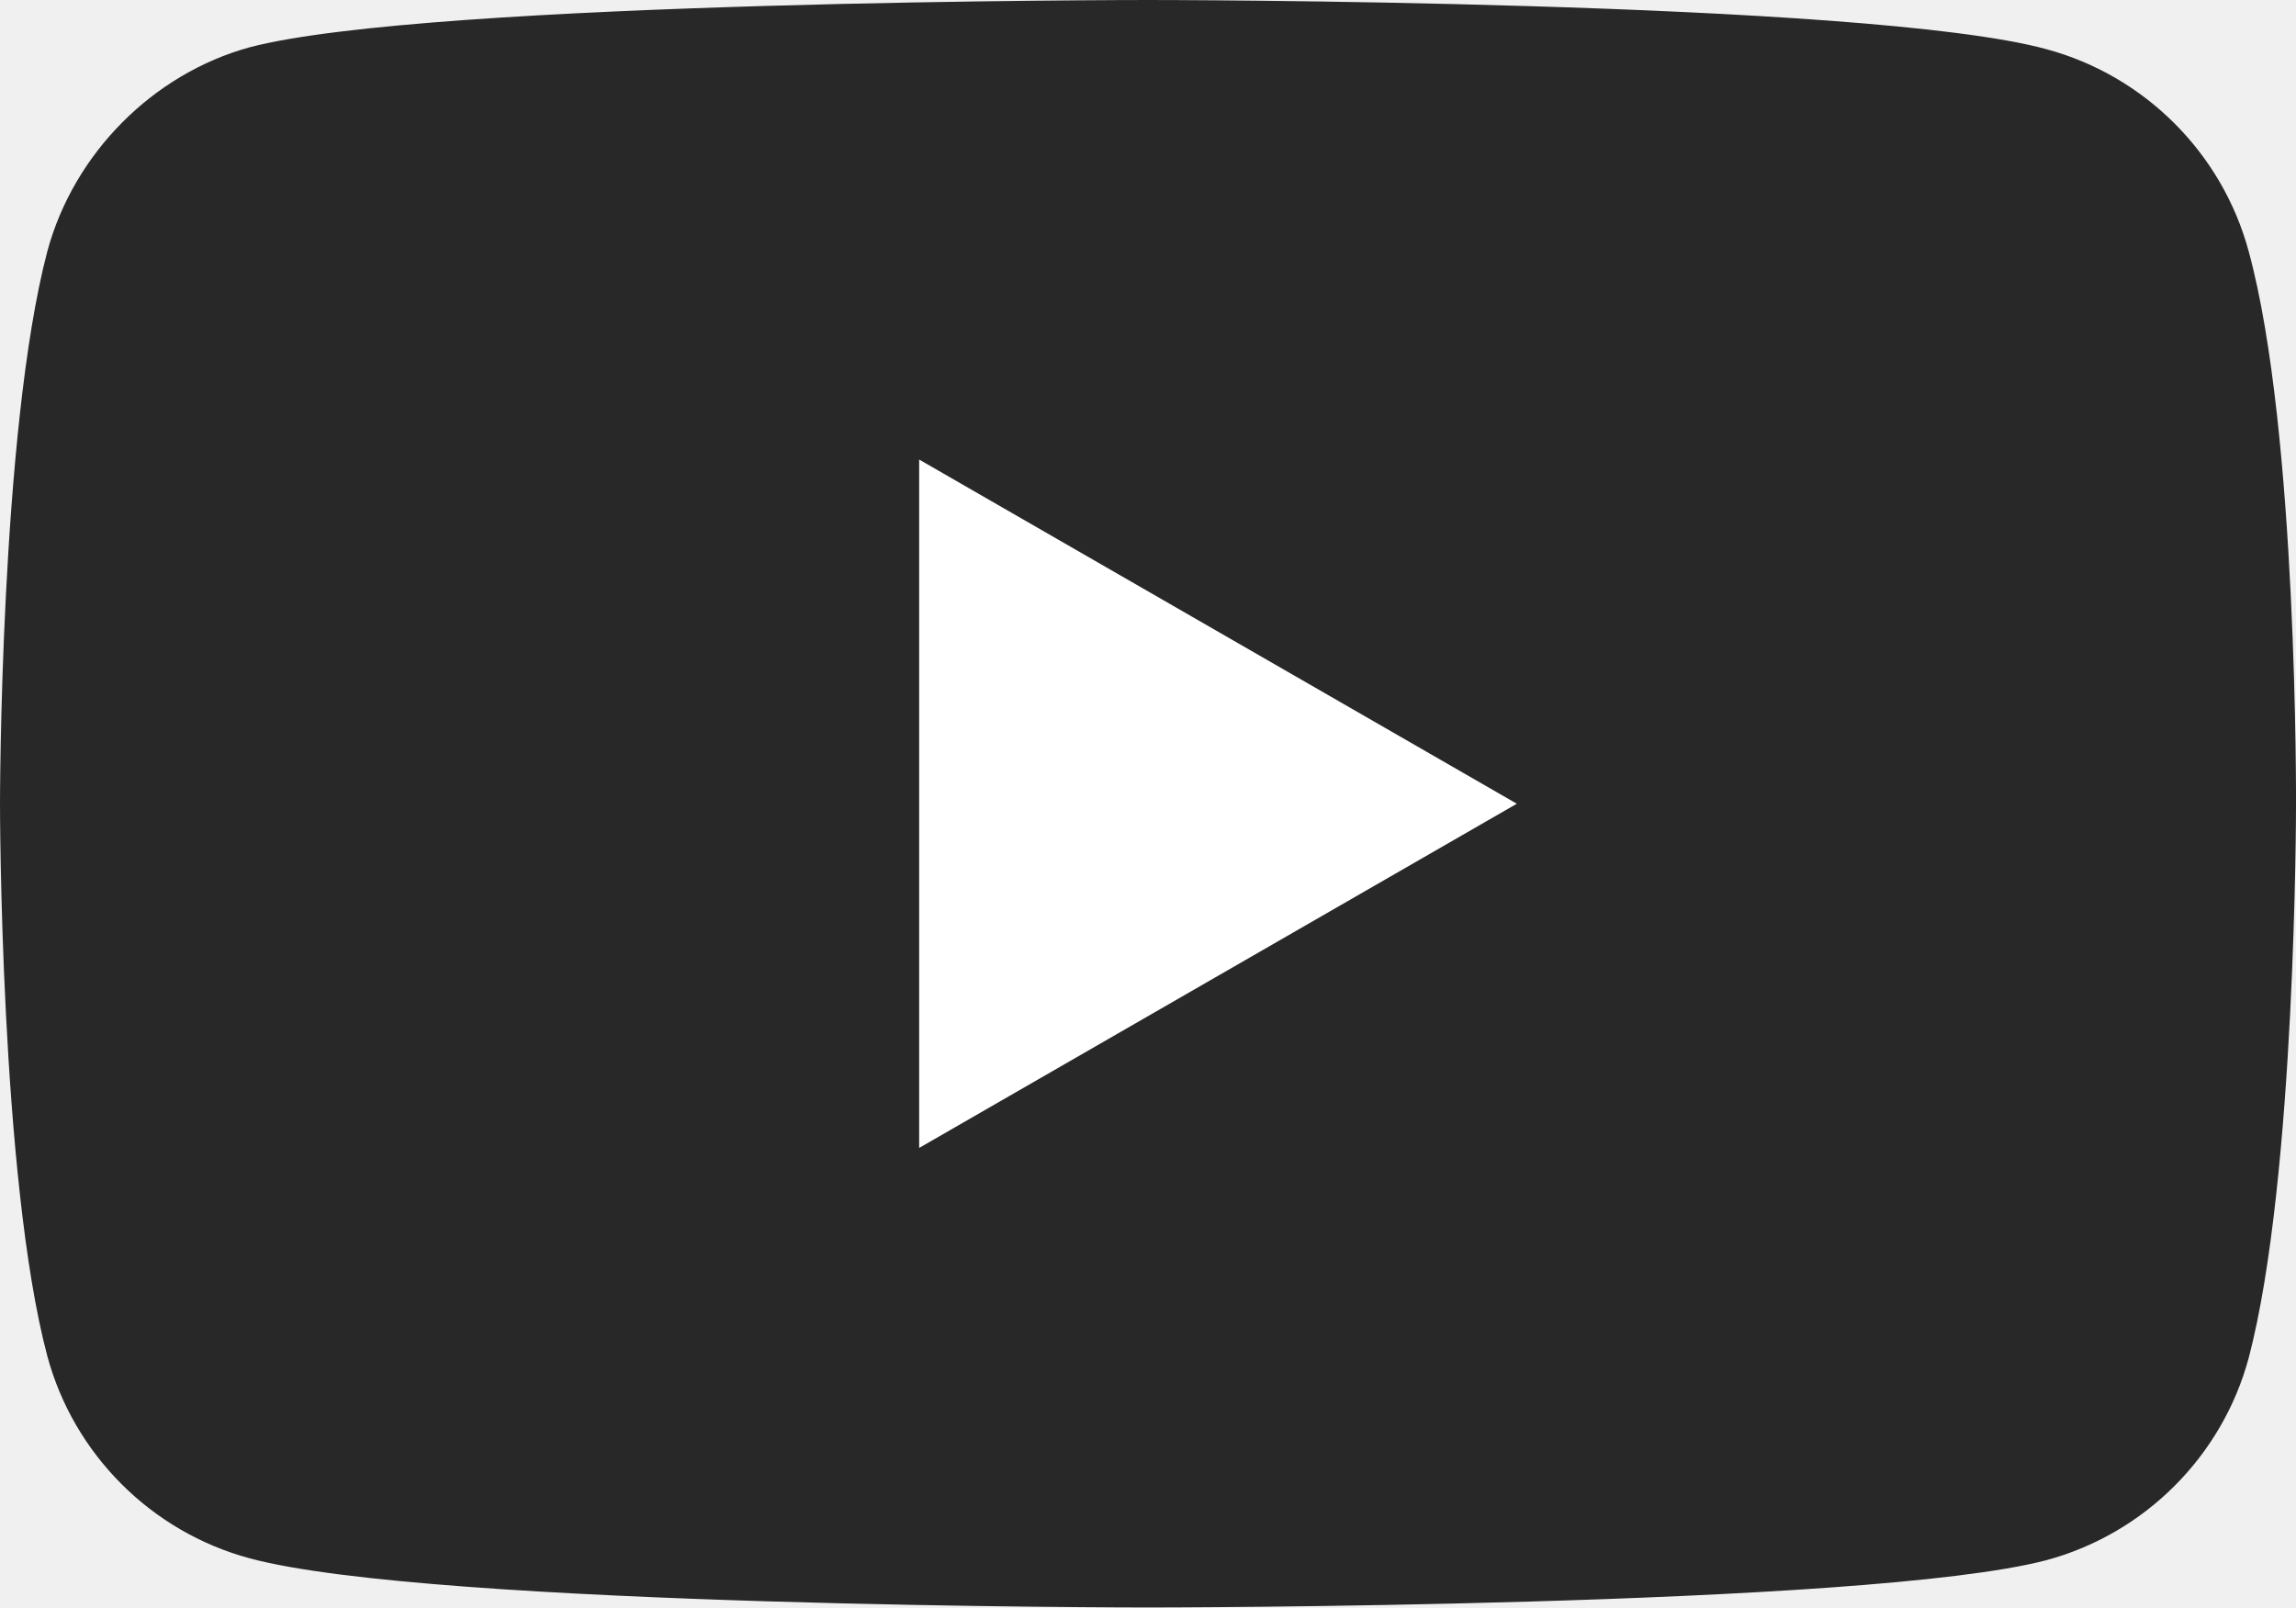
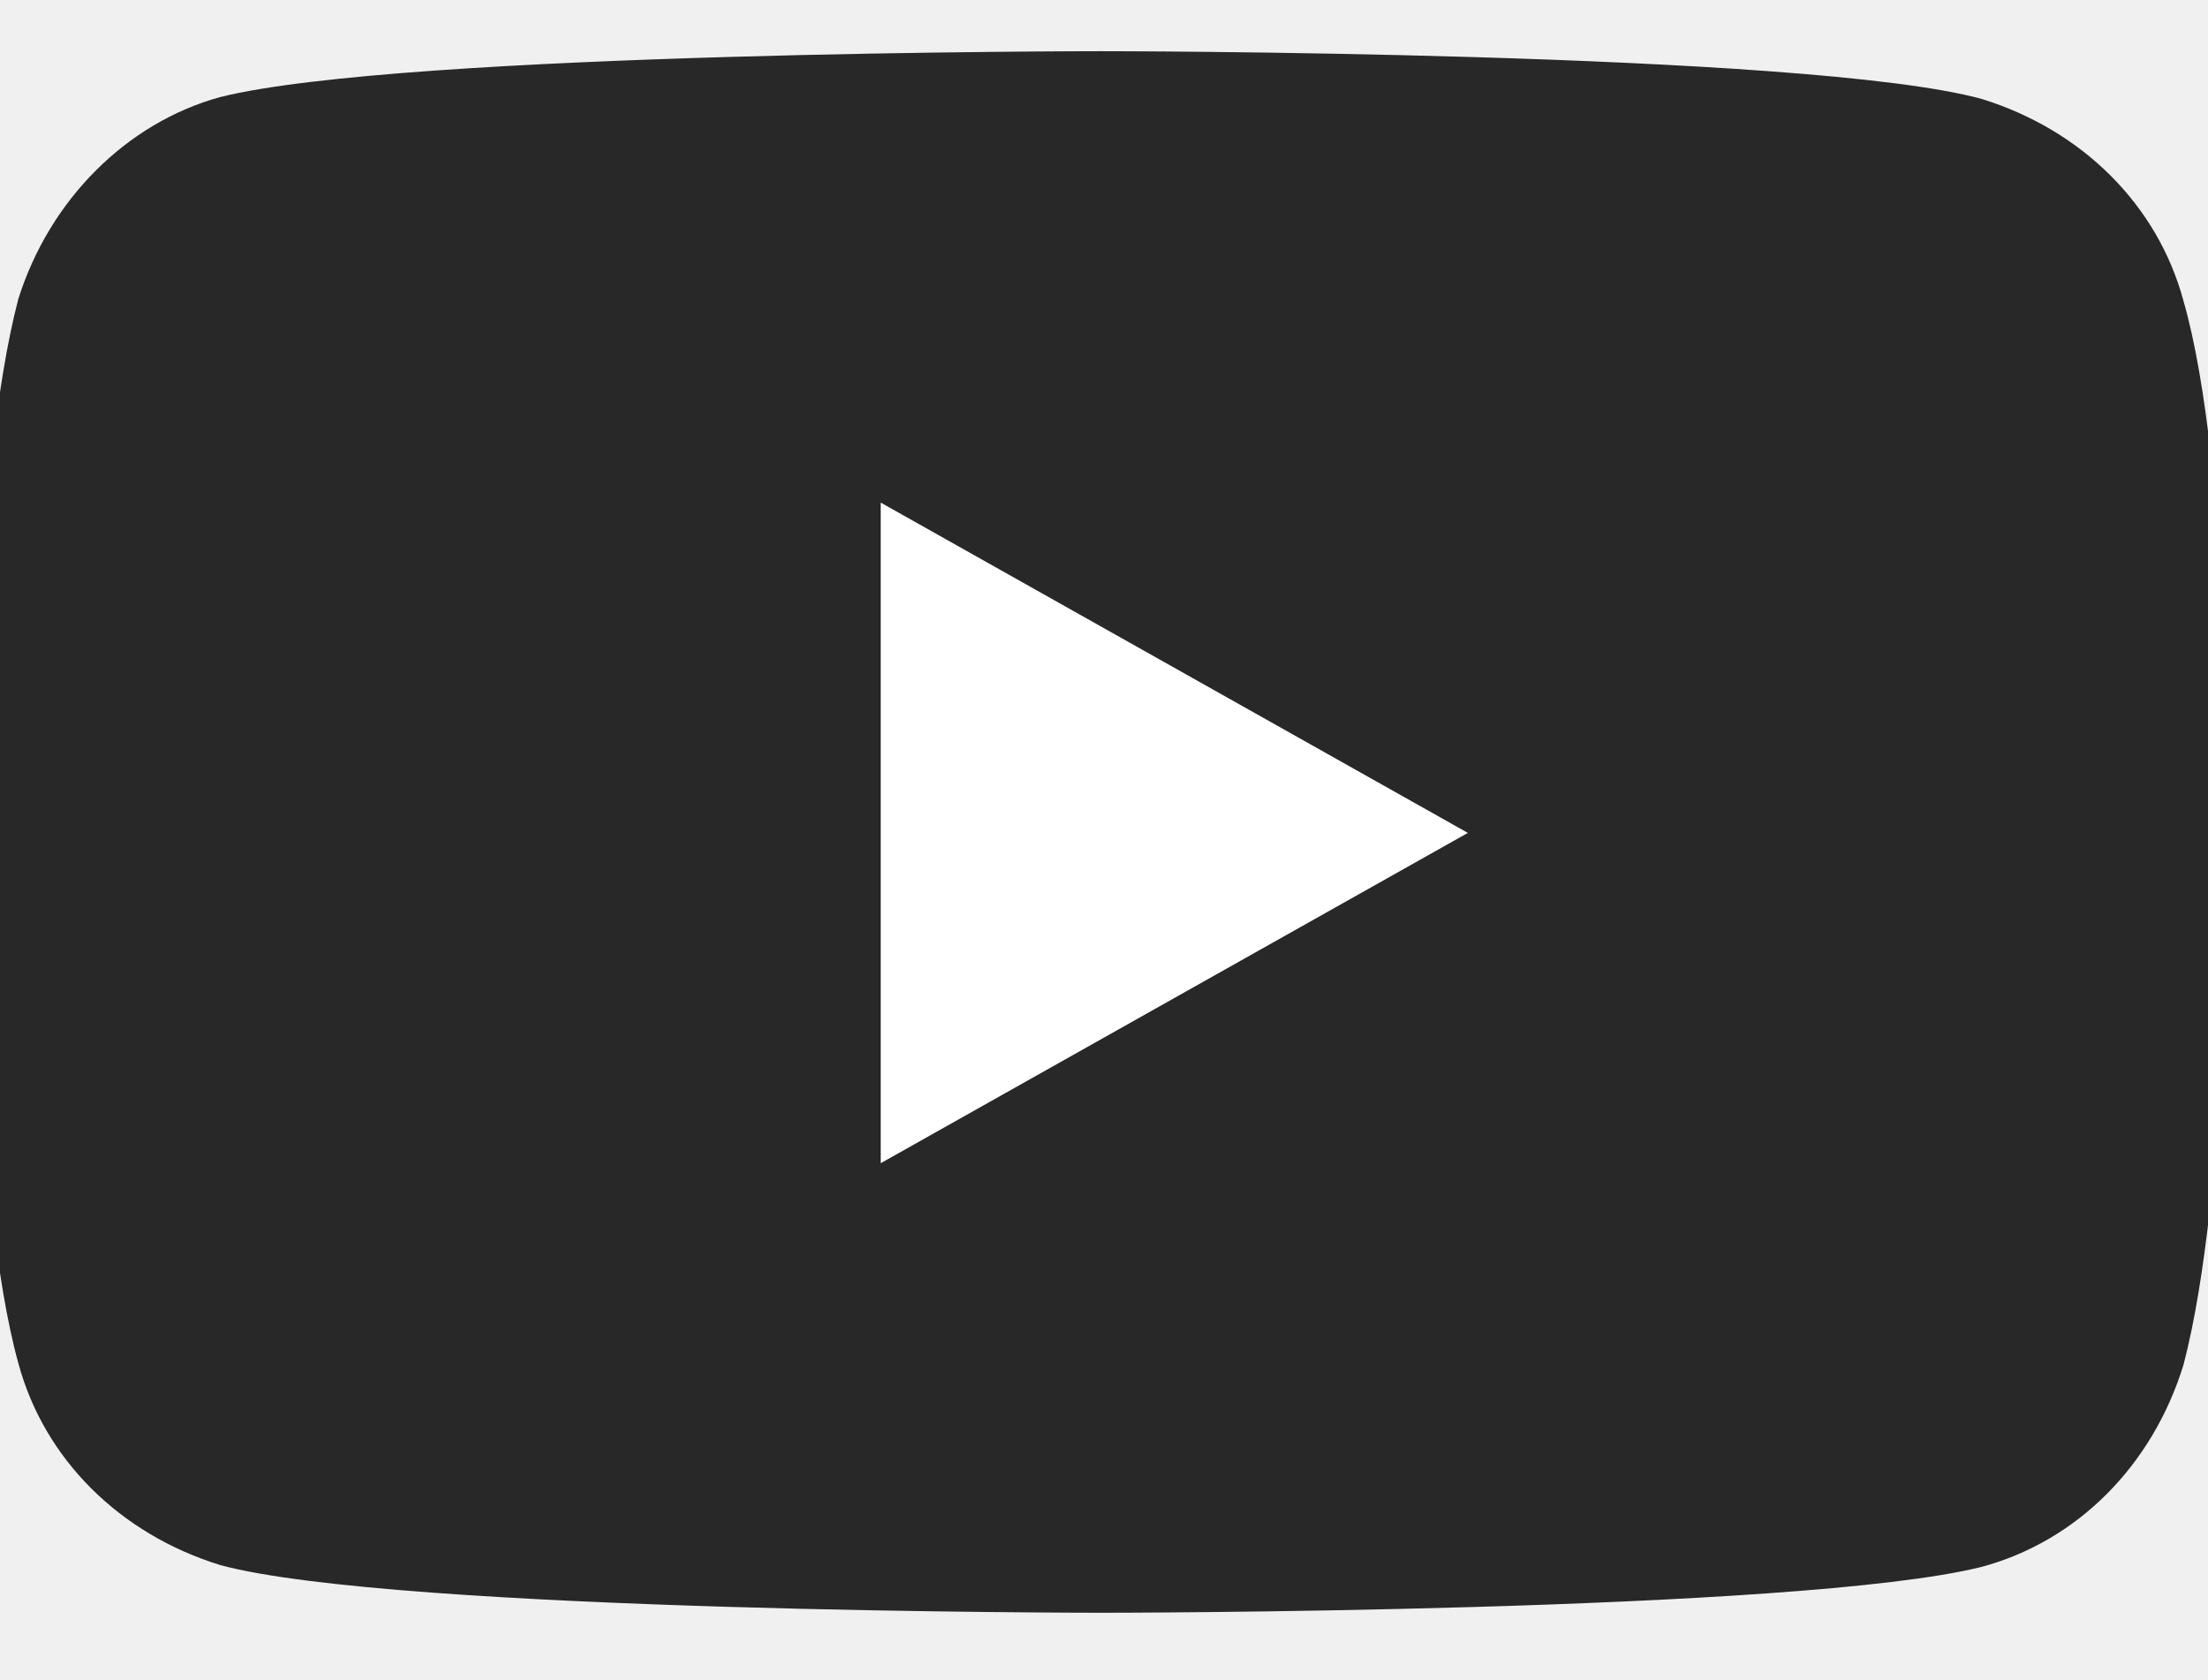
- <svg xmlns="http://www.w3.org/2000/svg" xml:space="preserve" id="Layer_1" width="71.412" height="50" x="0" y="0" version="1.1" viewBox="0 0 71.412 50">
-   <style id="style3" type="text/css">
+ <svg xmlns="http://www.w3.org/2000/svg" width="71" height="54" version="1.1" viewBox="0 0 71 54" xml:space="preserve">
+   <style type="text/css">
    .st2{fill:#282828}
  </style>
-   <g id="g5" transform="scale(.58824)">
-     <path id="path7" fill="#282828" fill-opacity="1" d="M118.9 13.3c-1.4-5.2-5.5-9.3-10.7-10.7C98.7 0 60.7 0 60.7 0s-38 0-47.5 2.5C8.1 3.9 3.9 8.1 2.5 13.3 0 22.8 0 42.5 0 42.5s0 19.8 2.5 29.2C3.9 76.9 8 81 13.2 82.4 22.8 85 60.7 85 60.7 85s38 0 47.5-2.5c5.2-1.4 9.3-5.5 10.7-10.7 2.5-9.5 2.5-29.2 2.5-29.2s.1-19.8-2.5-29.3z" />
-     <path id="polygon9" fill="#fff" d="M80.2 42.5 48.6 24.3v36.4z" />
+   <g transform="matrix(.59 0 0 .59 0 2)">
+     <path d="m119 13c-1.4-5.2-5.5-9.3-11-11-9.5-2.6-48-2.6-48-2.6s-38 0-48 2.5c-5.1 1.4-9.3 5.6-11 11-2.5 9.5-2.5 29-2.5 29s0 20 2.5 29c1.4 5.2 5.5 9.3 11 11 9.6 2.6 48 2.6 48 2.6s38 0 48-2.5c5.2-1.4 9.3-5.5 11-11 2.5-9.5 2.5-29 2.5-29s0.1-20-2.5-29z" fill="#282828" />
+     <path d="m80 42-32-18v36z" fill="#fff" />
  </g>
</svg>
